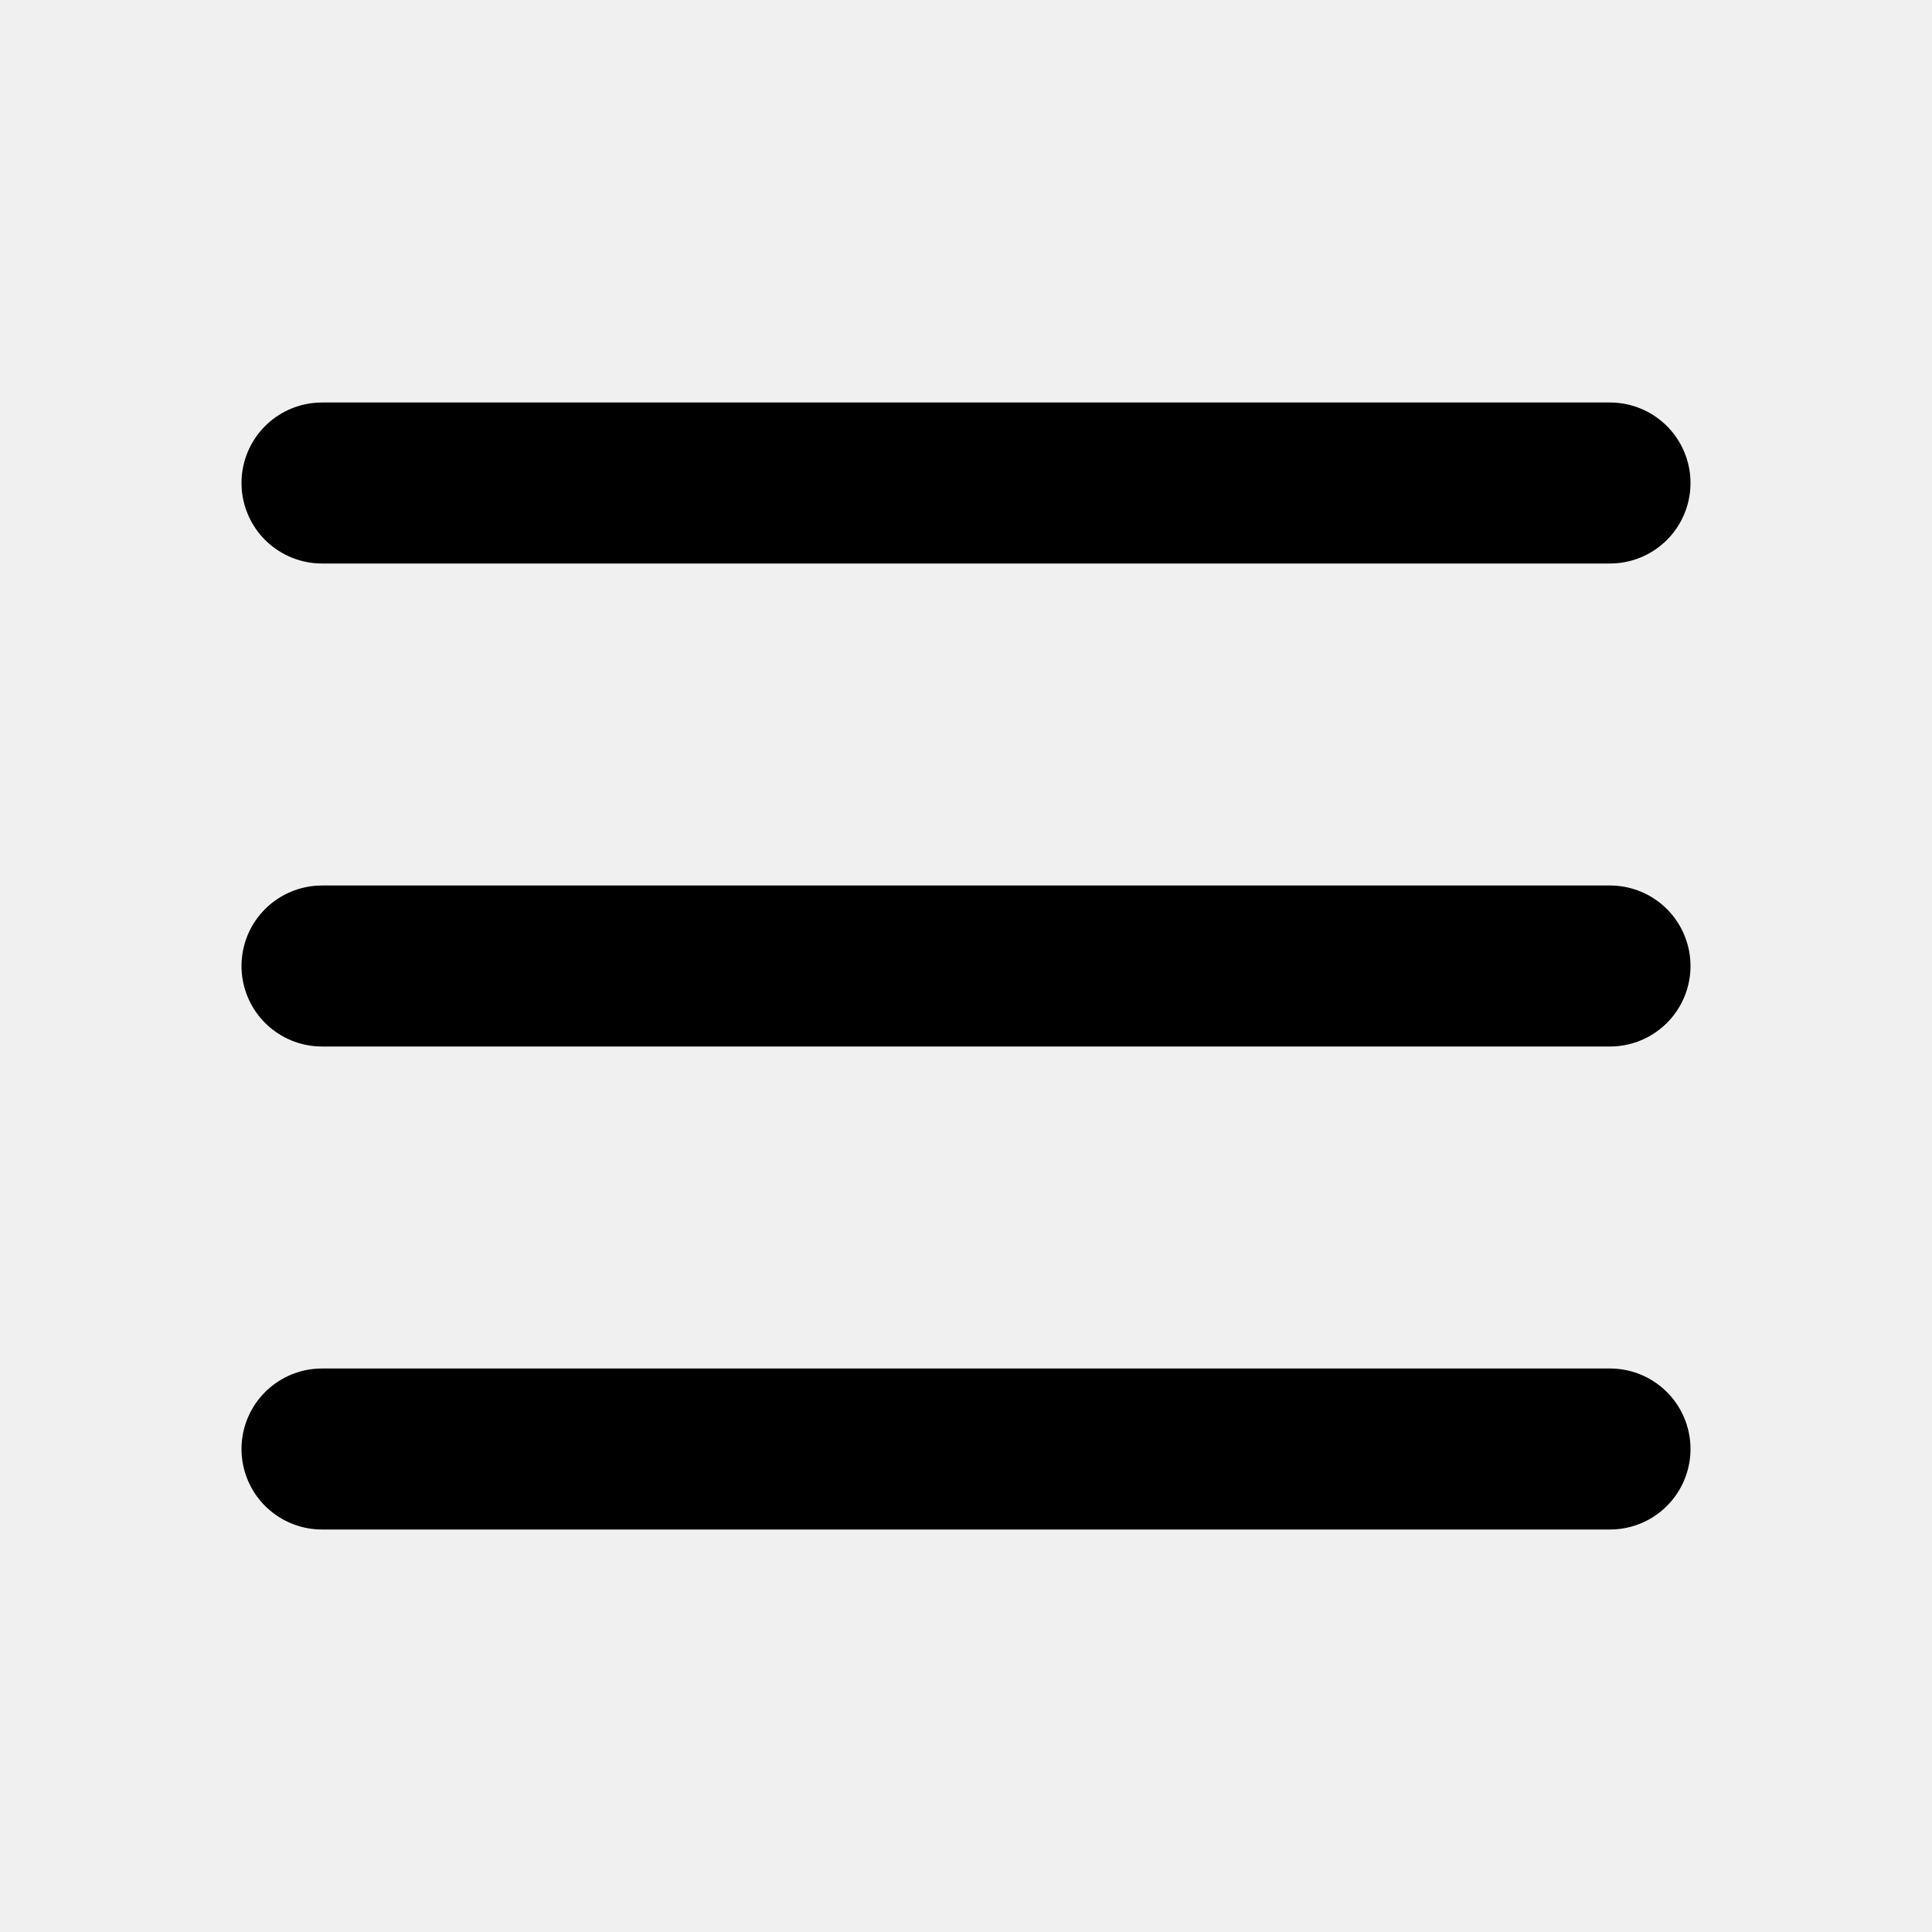
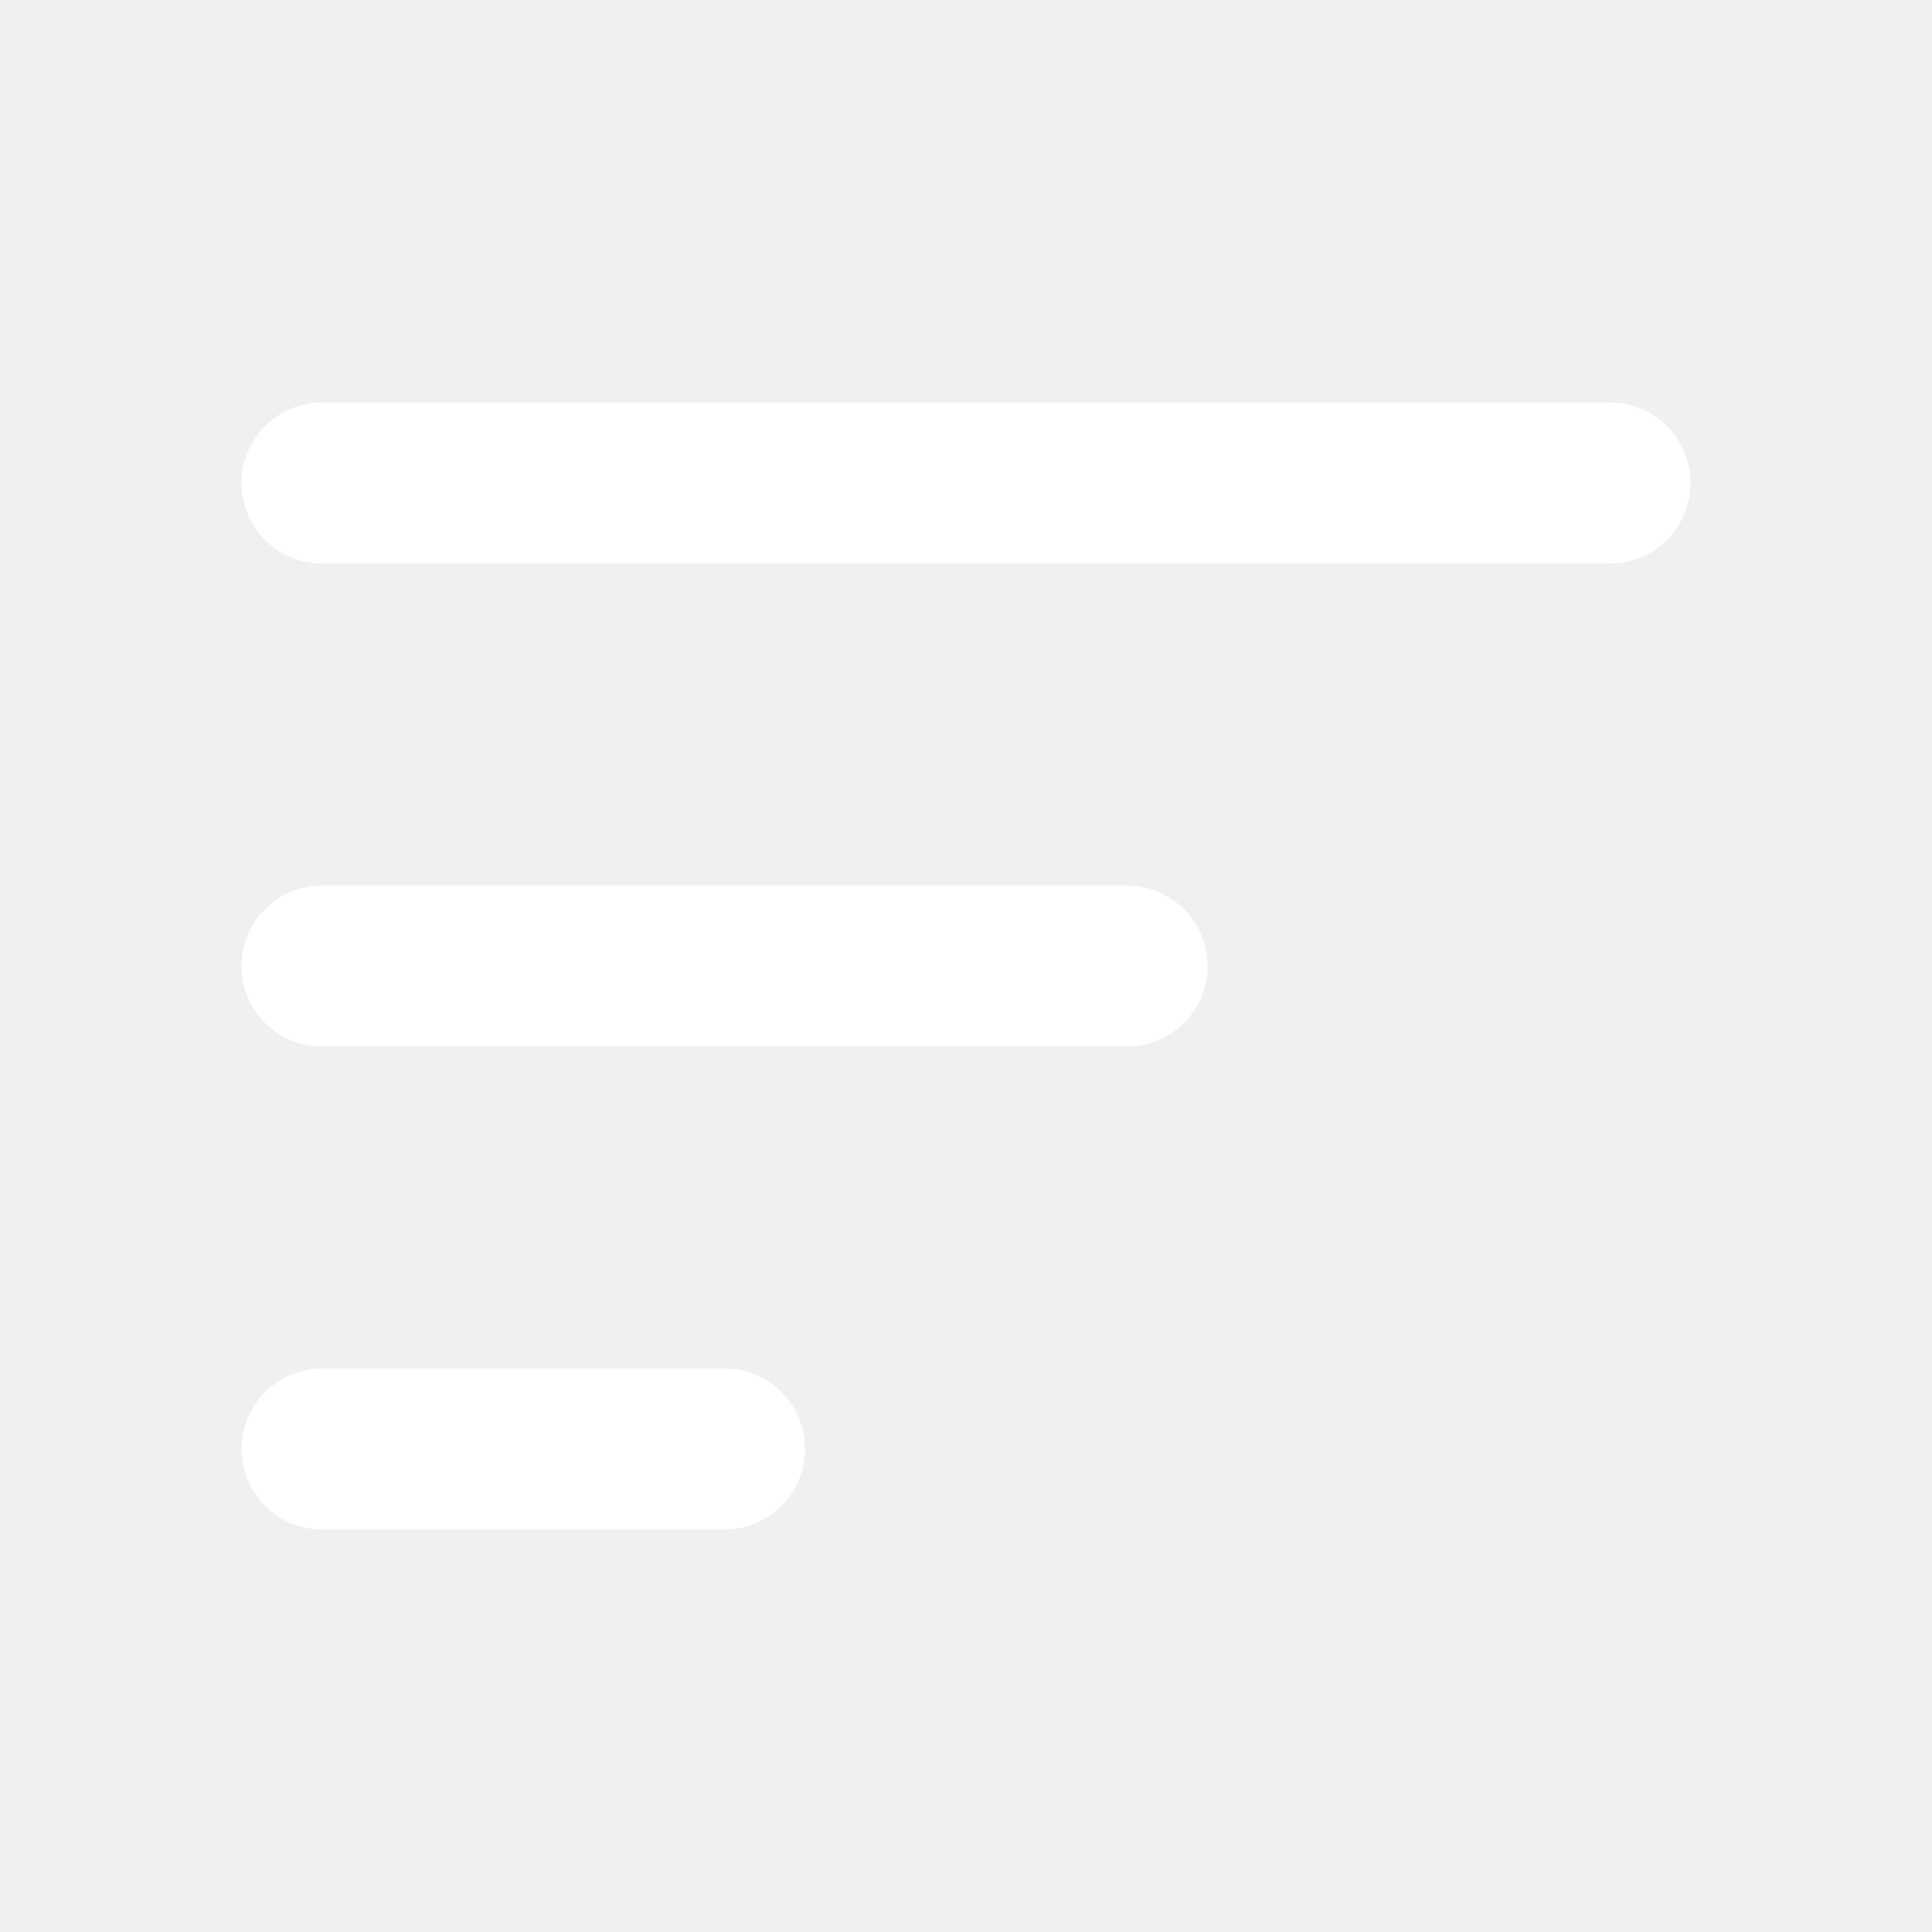
- <svg xmlns="http://www.w3.org/2000/svg" width="800px" height="800px" viewBox="0 0 24 24" fill="none">
-   <path d="M4 6H20M4 12H20M4 18H20" stroke="#000000" stroke-width="2" stroke-linecap="round" stroke-linejoin="round" />
+ <svg xmlns="http://www.w3.org/2000/svg" width="800px" height="800px" viewBox="0 0 24 24" fill="none" stroke="#ffffff">
+   <g id="SVGRepo_bgCarrier" stroke-width="0" />
+   <g id="SVGRepo_tracerCarrier" stroke-linecap="round" stroke-linejoin="round" />
+   <g id="SVGRepo_iconCarrier">
+     <path d="M4 6H20M4 12H14M4 18H9" stroke="#ffffff" stroke-width="2" stroke-linecap="round" stroke-linejoin="round" />
+   </g>
</svg>
